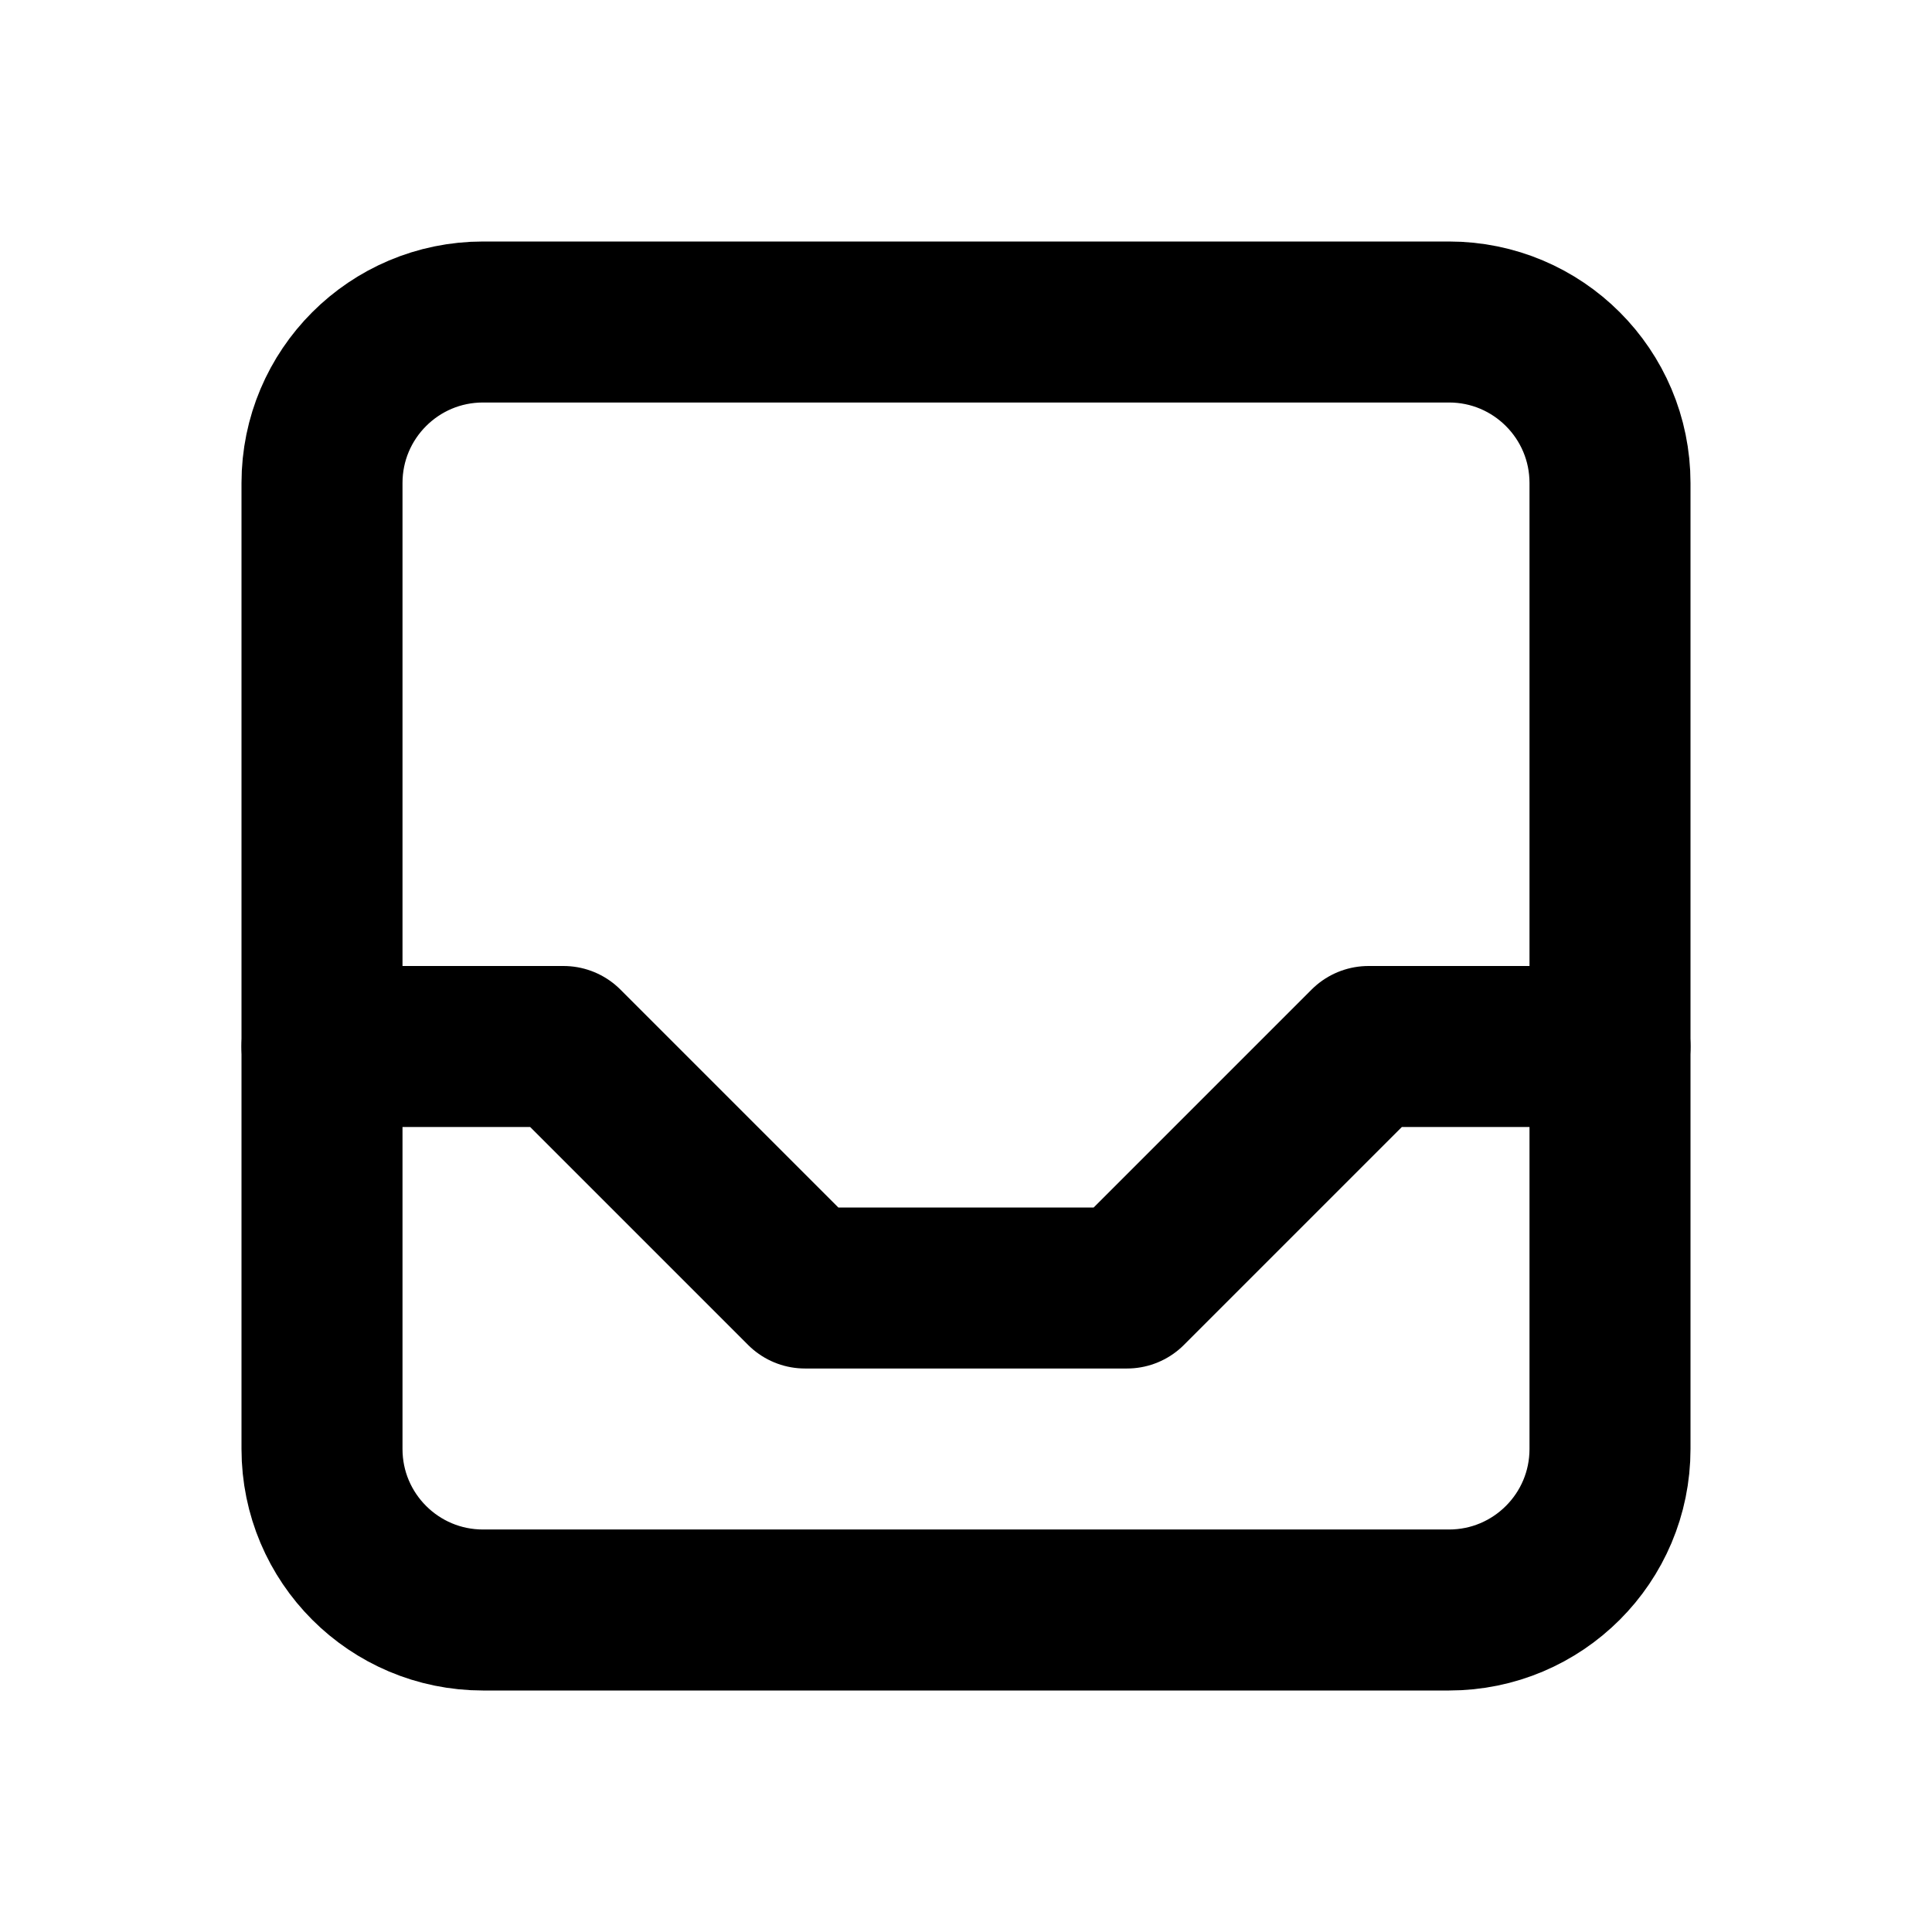
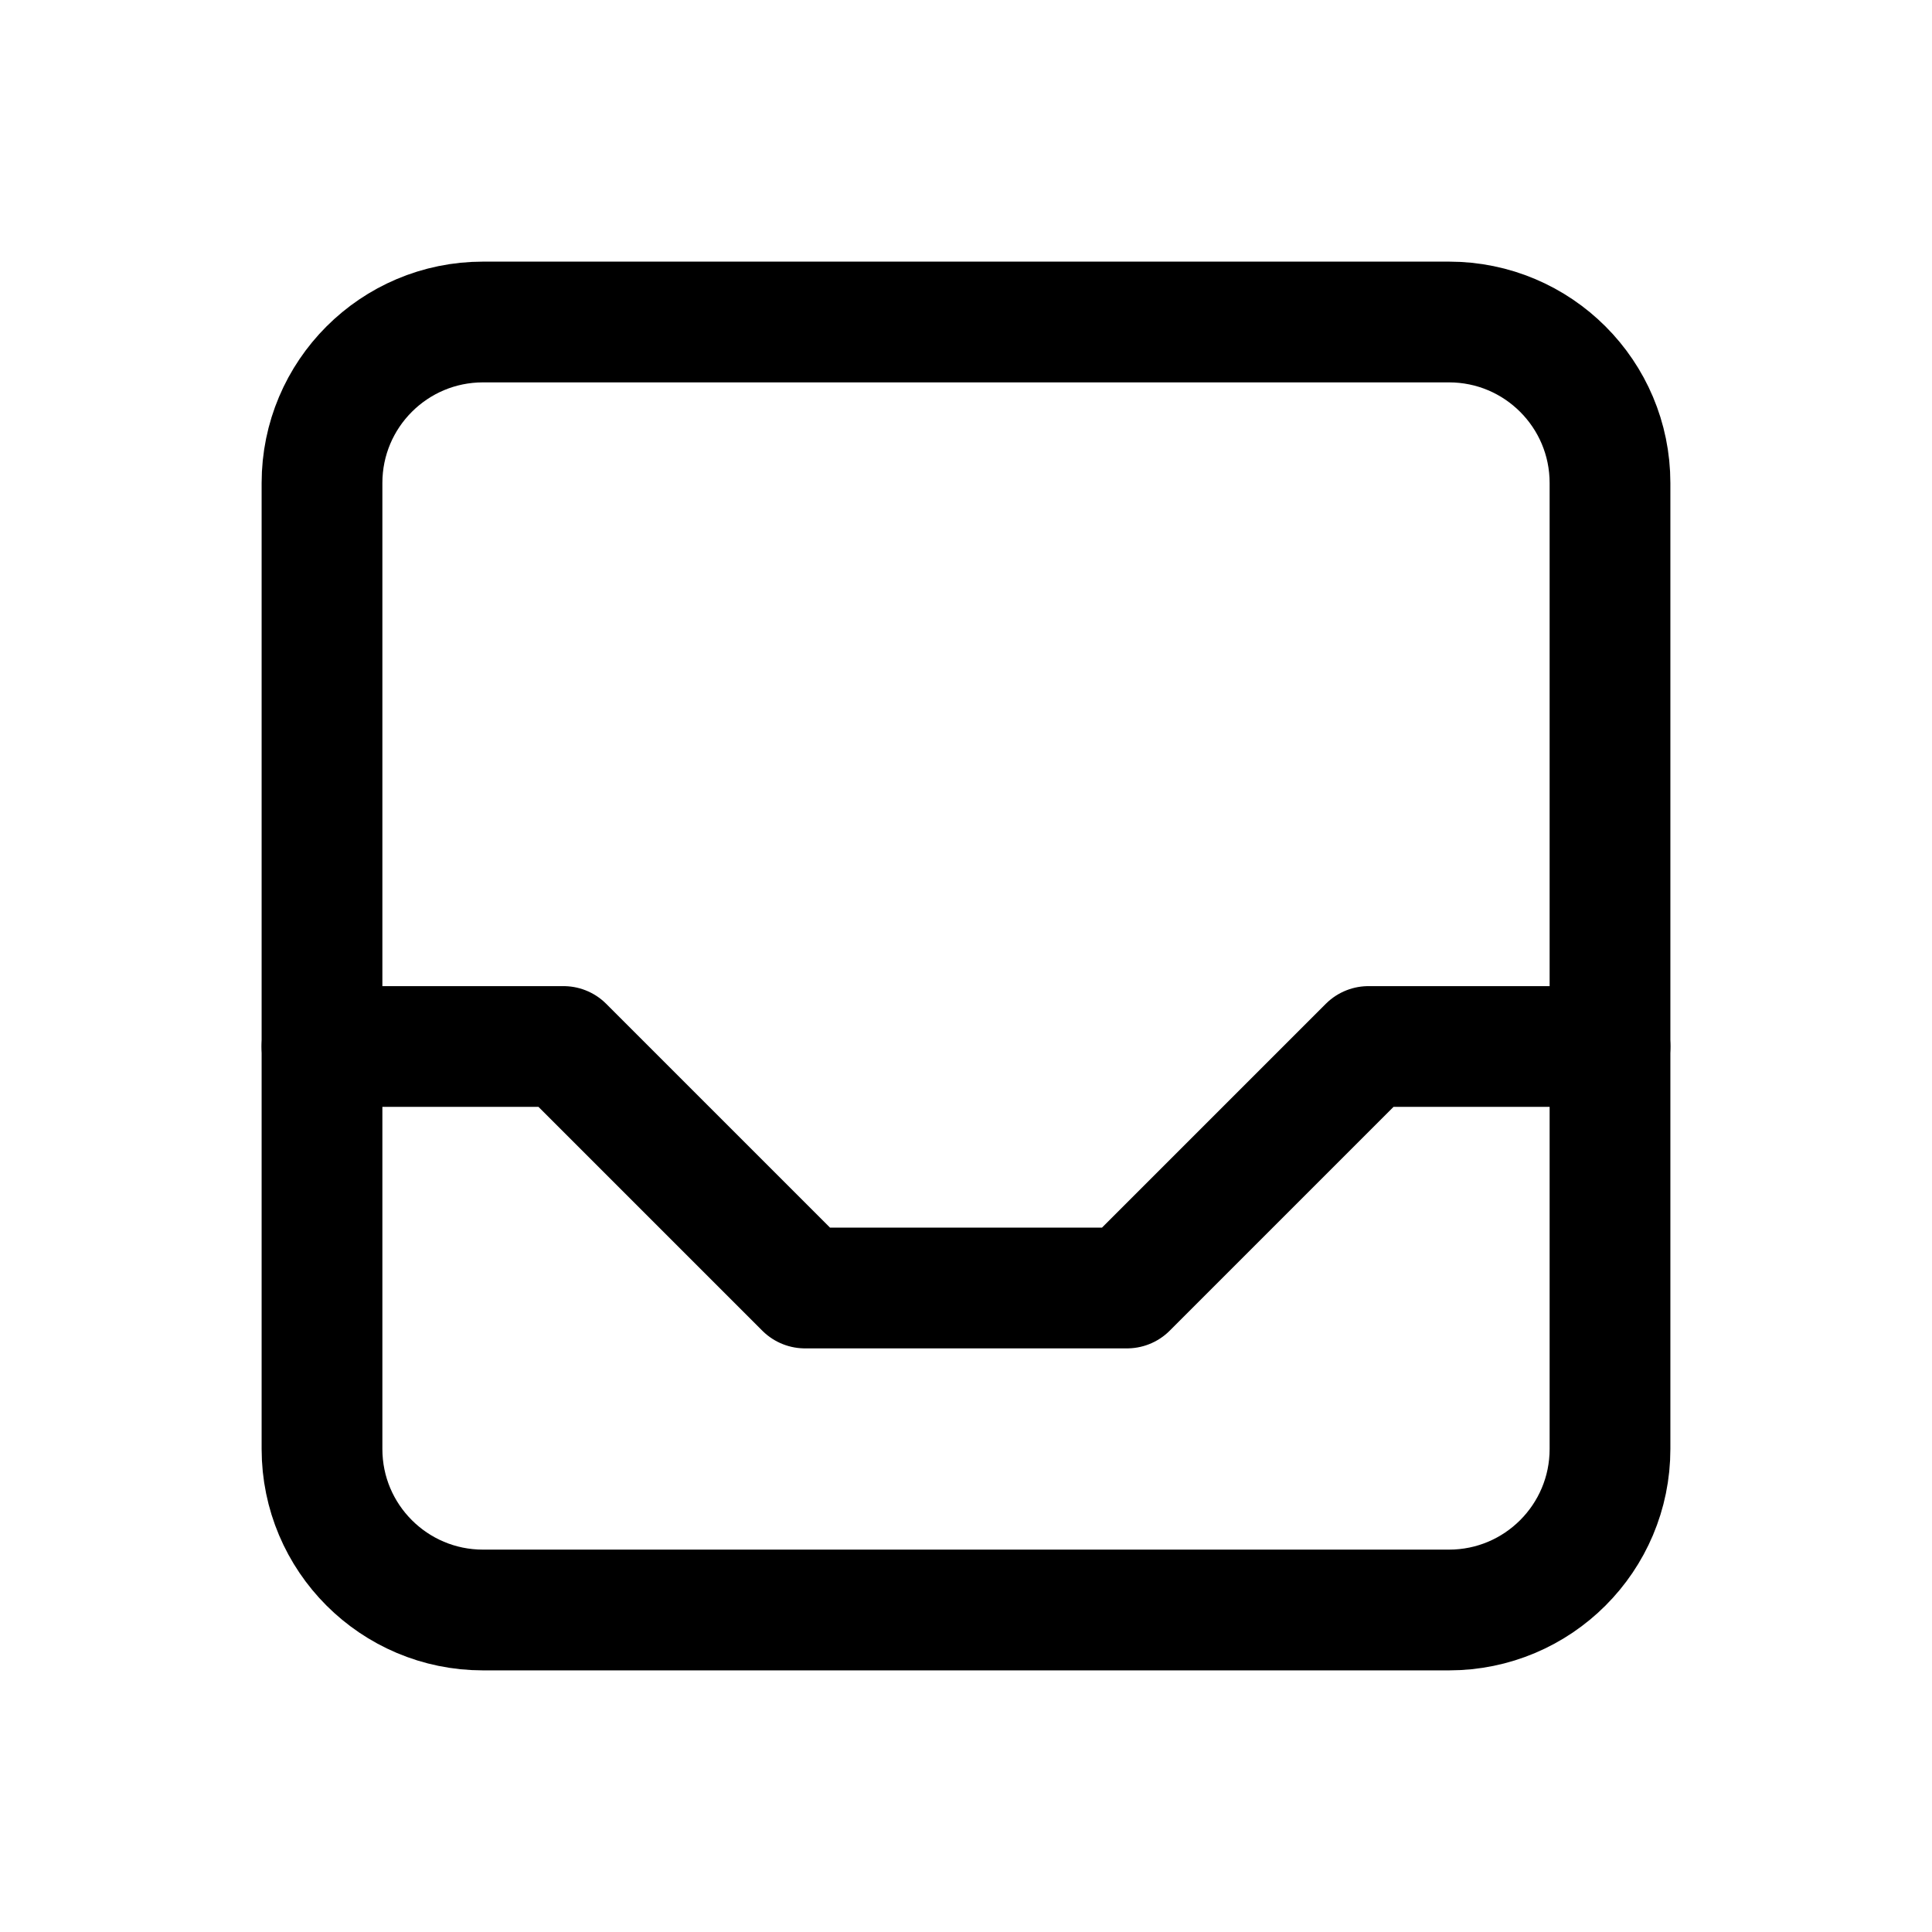
- <svg xmlns="http://www.w3.org/2000/svg" width="24" height="24" viewBox="0 0 24 24" fill="none" stroke="currentColor" stroke-width="2" stroke-linecap="round" stroke-linejoin="round" class="icon icon-tabler icons-tabler-outline icon-tabler-inbox">
+ <svg xmlns="http://www.w3.org/2000/svg" width="24" height="24" viewBox="0 0 24 24" fill="none" stroke="currentColor" stroke-width="1.5" stroke-linecap="round" stroke-linejoin="round" class="icon icon-tabler icons-tabler-outline icon-tabler-inbox">
  <path stroke="none" d="M0 0h24v24H0z" fill="none" />
  <path d="M4 6a2 2 0 0 1 2 -2h12a2 2 0 0 1 2 2v12a2 2 0 0 1 -2 2h-12a2 2 0 0 1 -2 -2l0 -12" />
  <path d="M4 13h3l3 3h4l3 -3h3" />
</svg>
